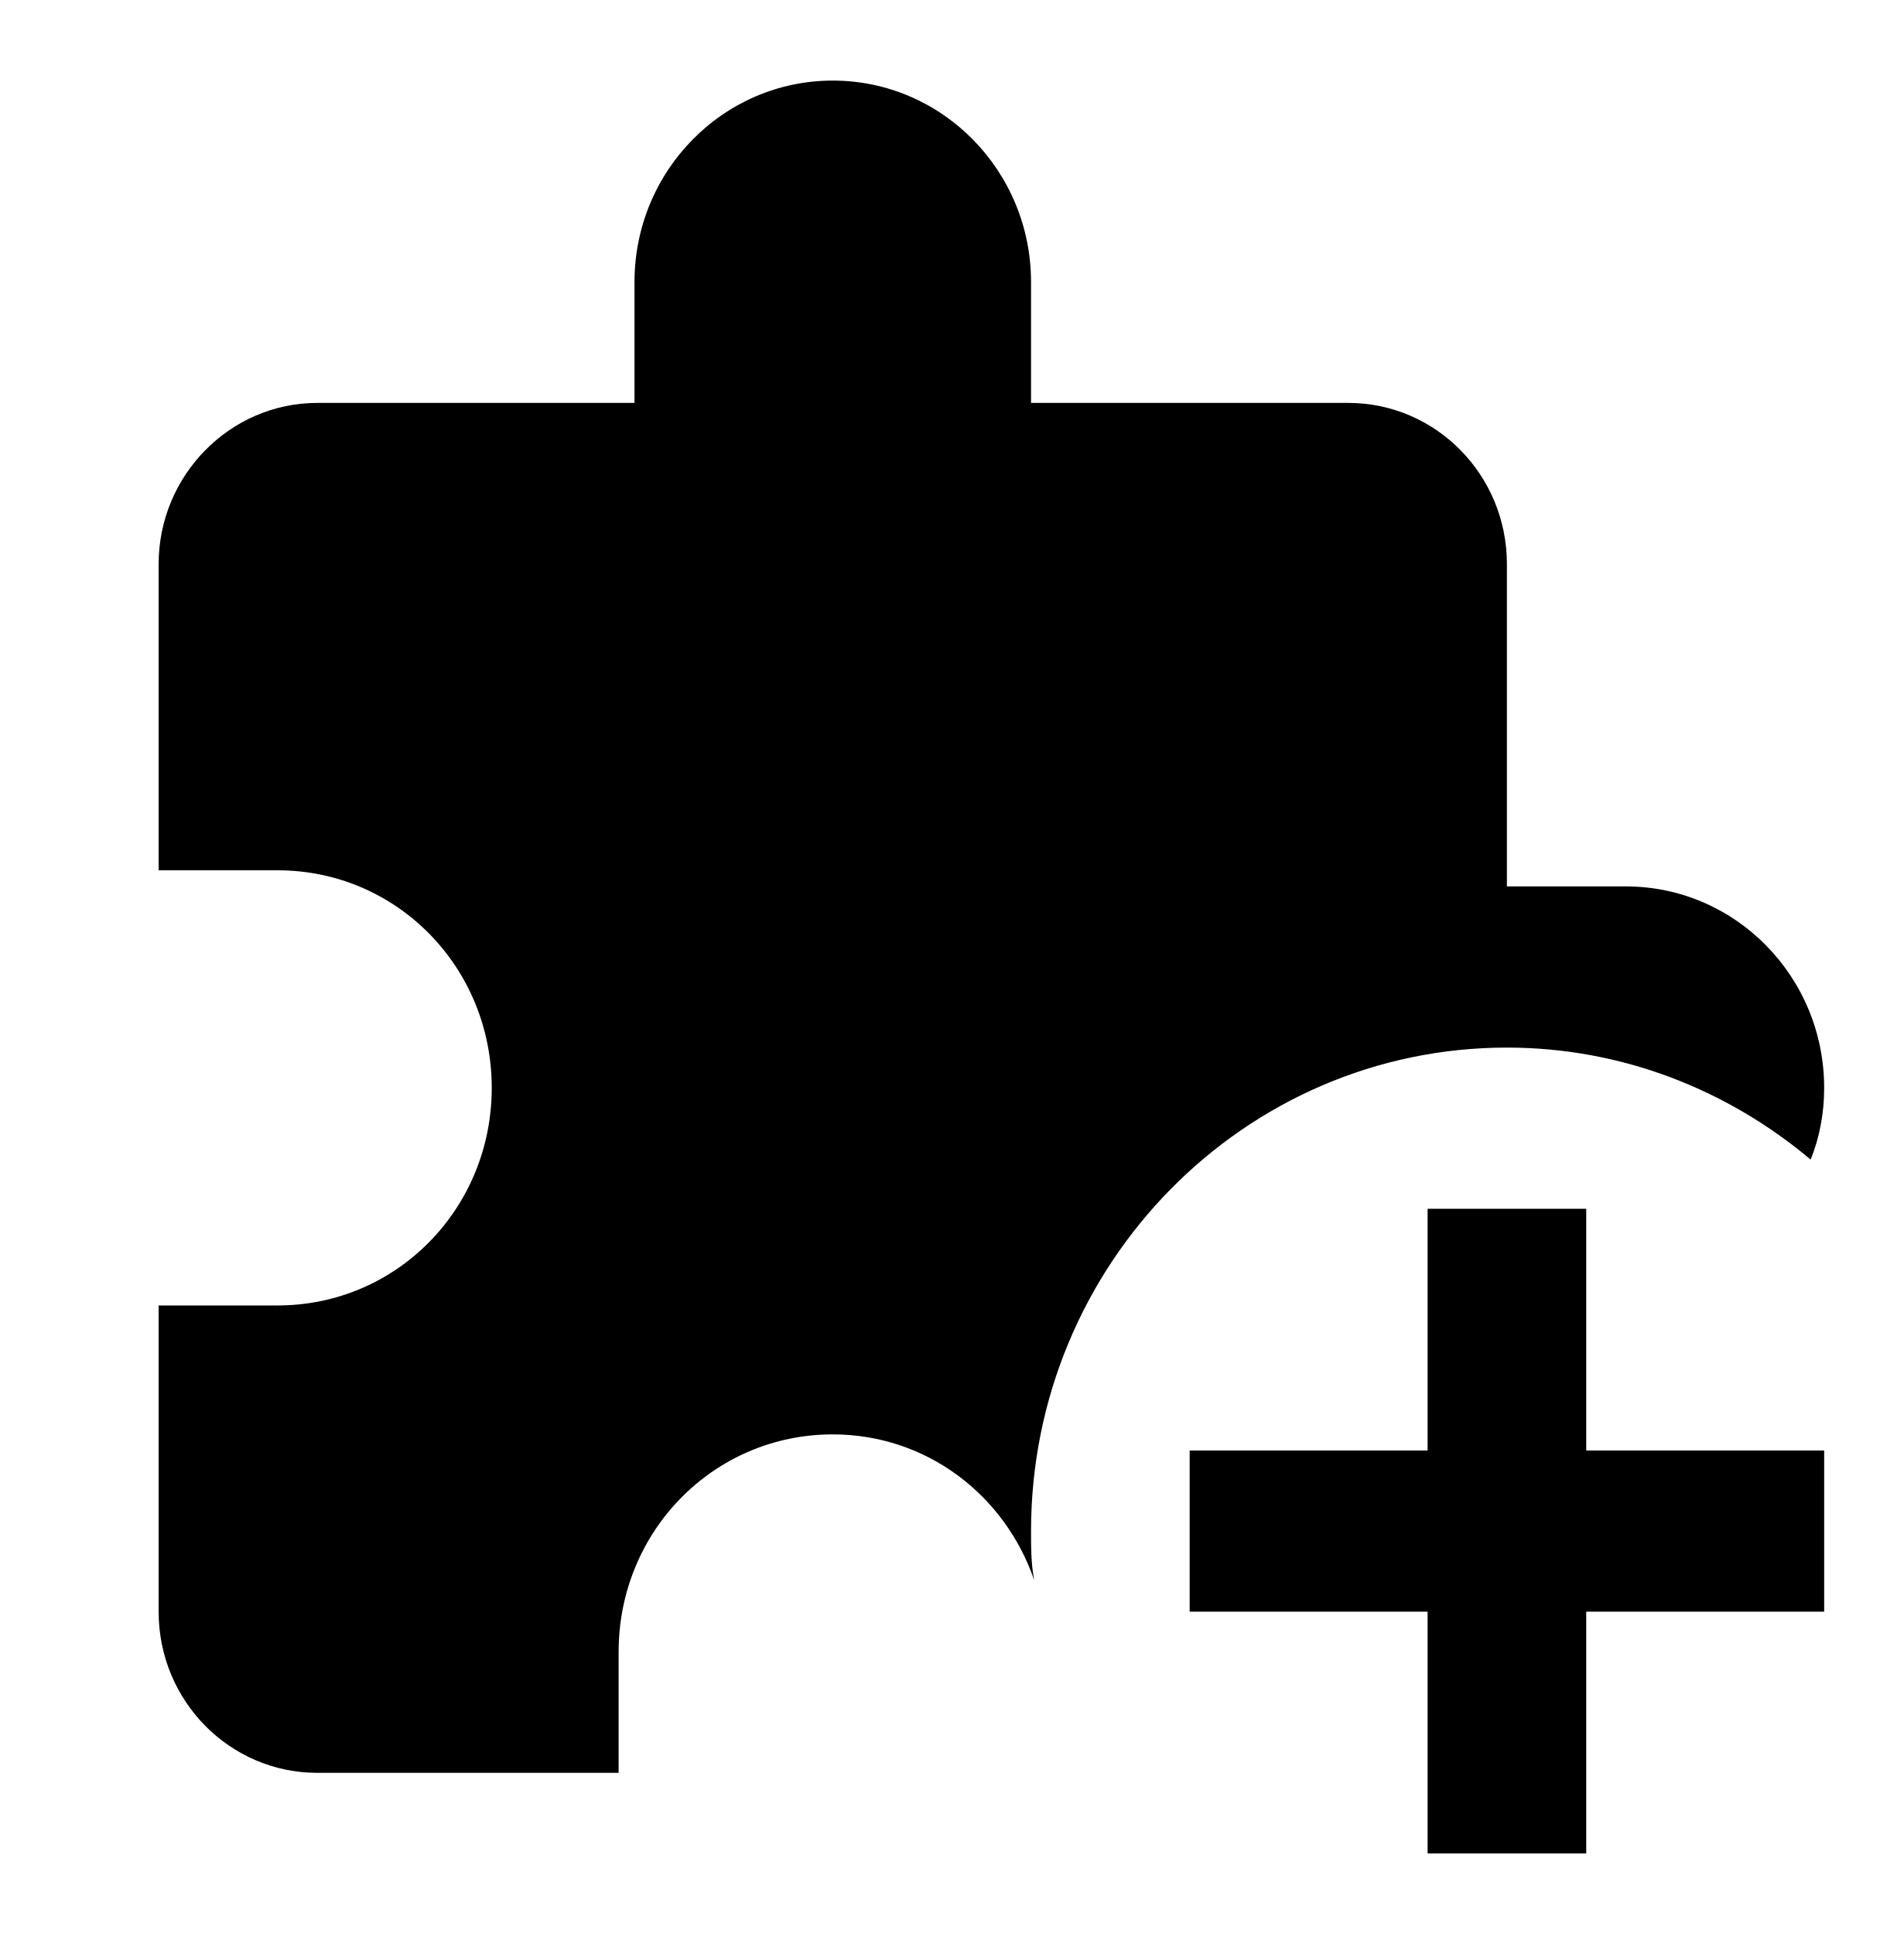
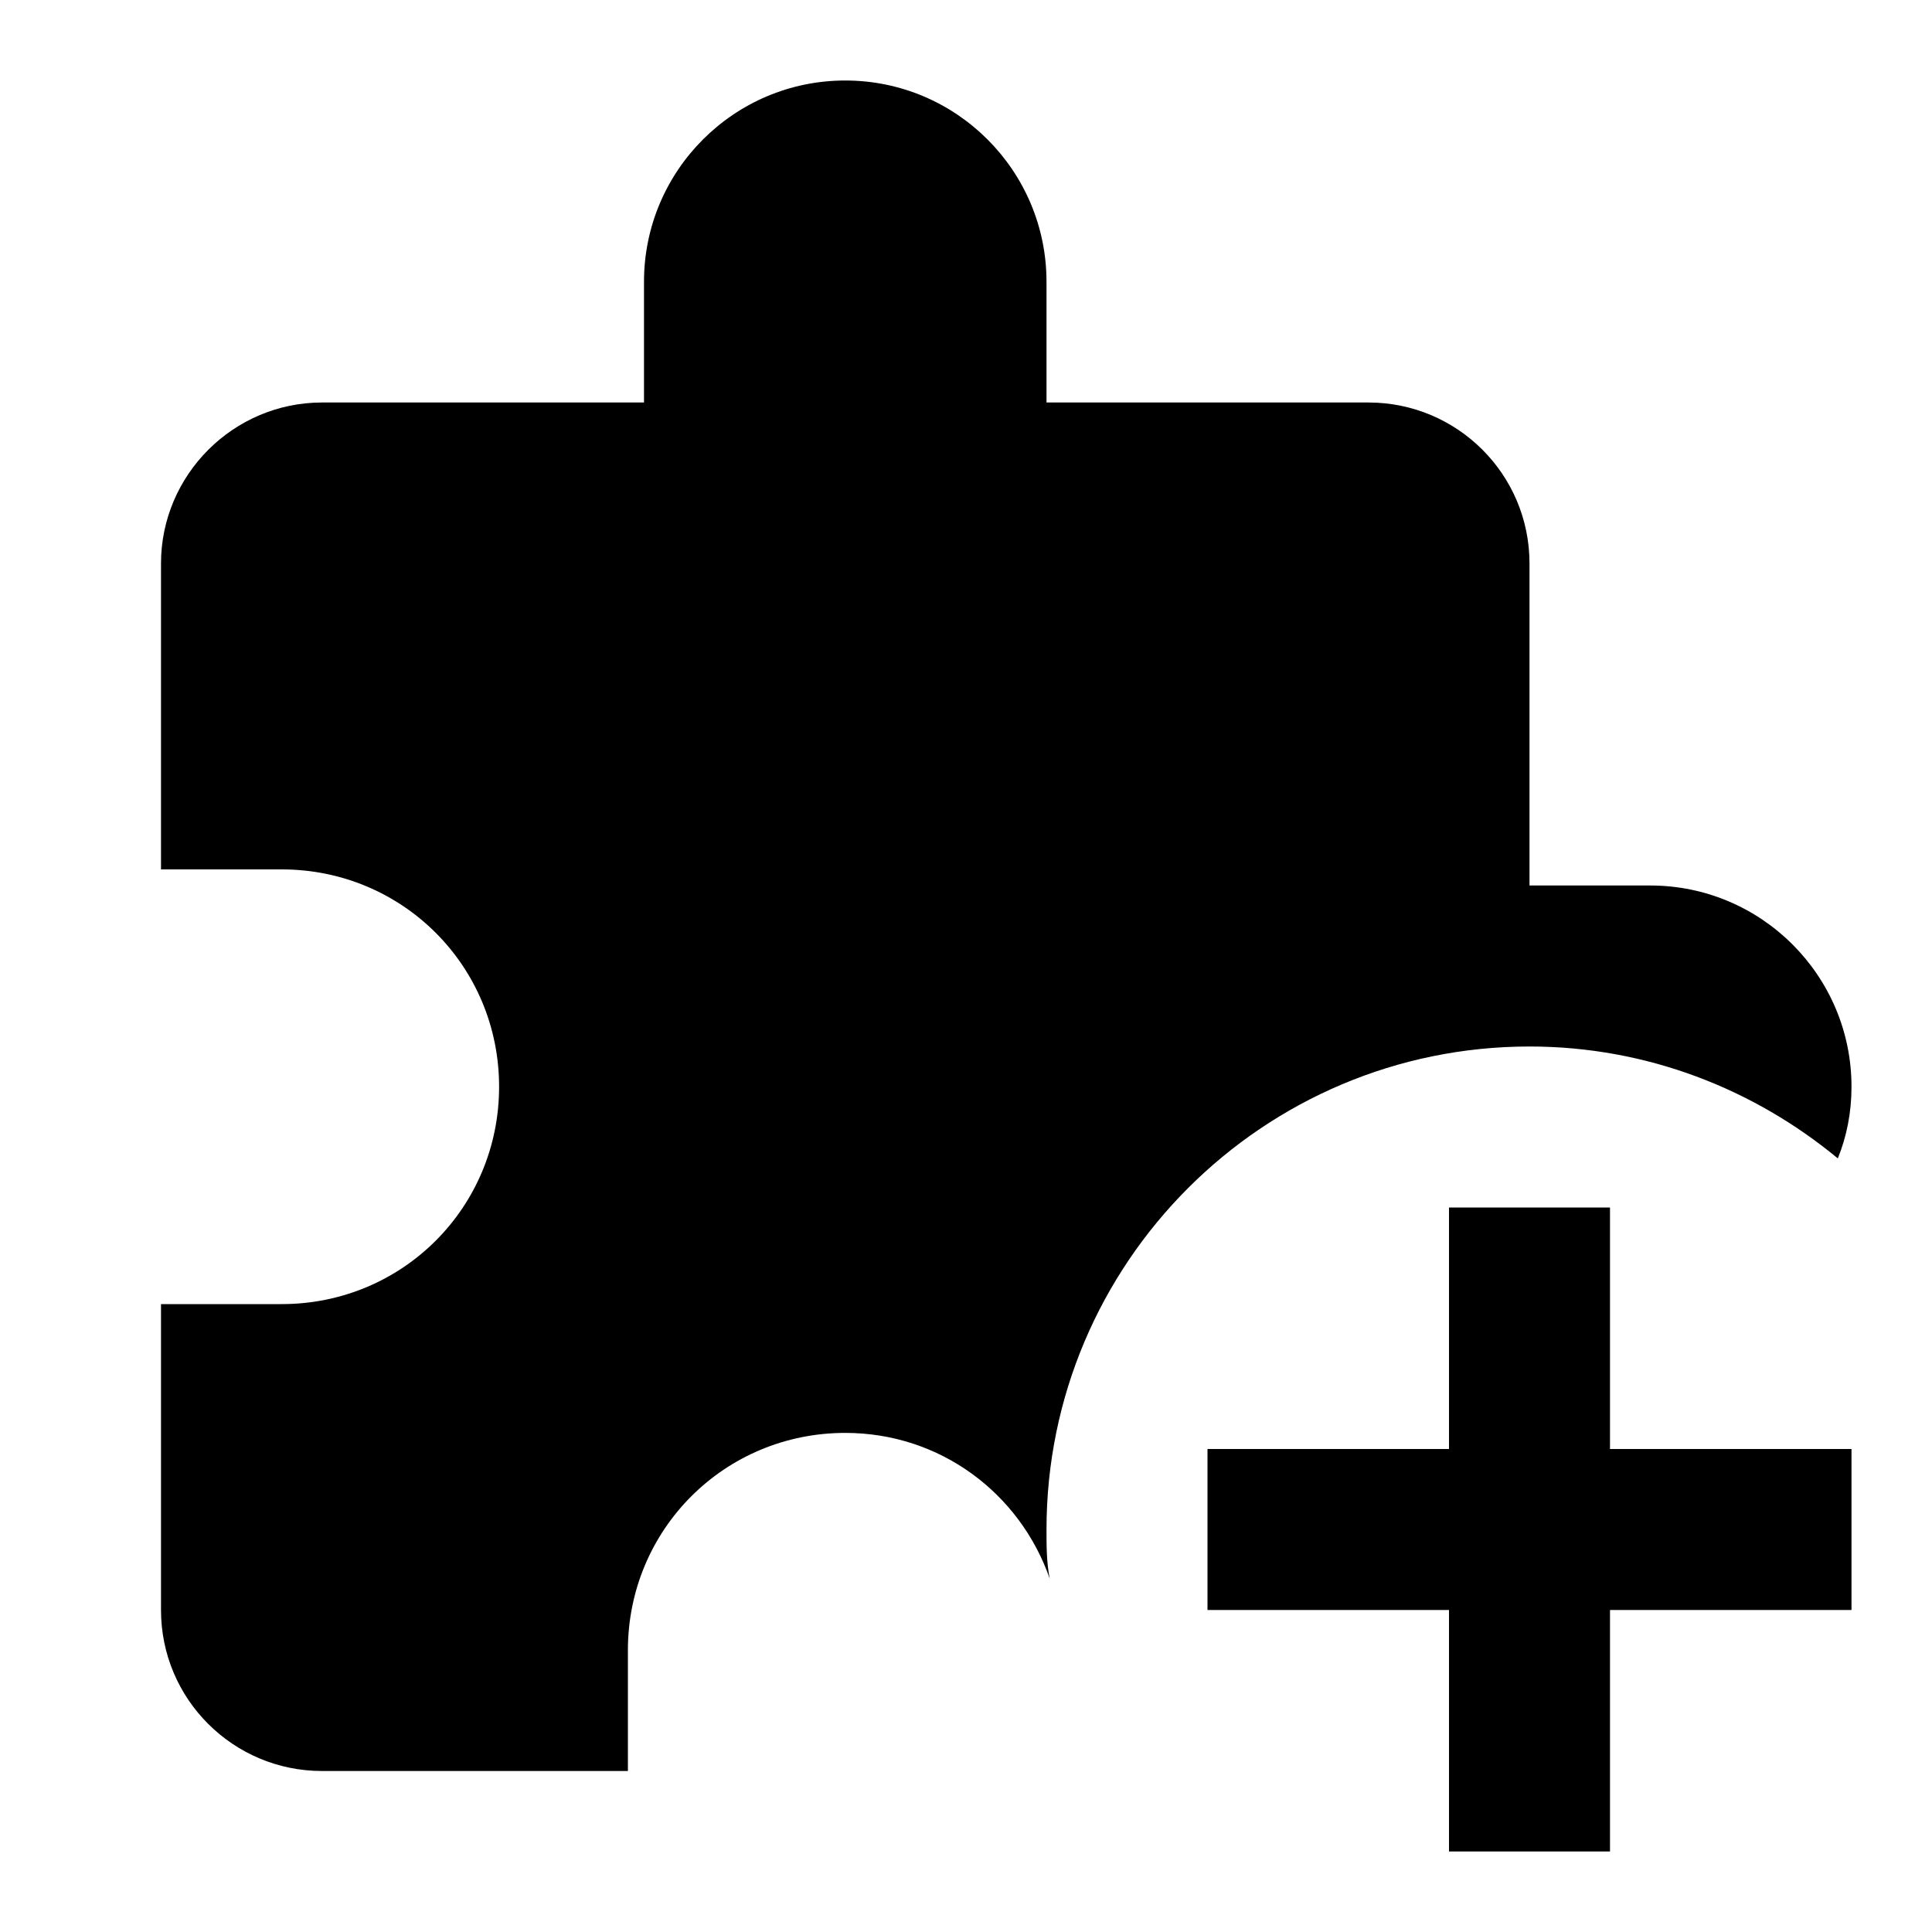
- <svg xmlns="http://www.w3.org/2000/svg" width="62" height="63" viewBox="0 0 62 63" fill="none">
-   <path d="M33.687 51.476C32.731 48.694 30.173 46.725 27.125 46.725C23.25 46.725 20.15 49.875 20.15 53.812V57.75H10.333C7.492 57.75 5.167 55.414 5.167 52.5V42.525H9.042C12.917 42.525 16.017 39.375 16.017 35.438C16.017 31.5 12.917 28.35 9.042 28.35H5.167V18.375C5.167 15.488 7.492 13.125 10.333 13.125H20.667V9.188C20.667 5.565 23.56 2.625 27.125 2.625C30.69 2.625 33.583 5.565 33.583 9.188V13.125H43.917C46.758 13.125 49.083 15.461 49.083 18.375V28.875H52.958C56.523 28.875 59.417 31.815 59.417 35.438C59.417 36.278 59.262 37.065 58.977 37.774C56.291 35.516 52.855 34.125 49.083 34.125C40.532 34.125 33.583 41.186 33.583 49.875C33.583 50.4 33.583 50.951 33.687 51.476ZM46.5 39.375V47.25H38.75V52.5H46.5V60.375H51.667V52.5H59.417V47.25H51.667V39.375H46.5Z" fill="black" />
+ <svg xmlns="http://www.w3.org/2000/svg" fill="#000000" viewBox="0 0 24 24">
+   <path d="M13.04 19.61C12.67 18.55 11.68 17.8 10.5 17.8C9 17.8 7.8 19 7.8 20.5V22H4C2.9 22 2 21.11 2 20V16.2H3.5C5 16.2 6.2 15 6.2 13.5S5 10.8 3.5 10.8H2V7C2 5.9 2.9 5 4 5H8V3.5C8 2.12 9.12 1 10.5 1S13 2.12 13 3.5V5H17C18.1 5 19 5.89 19 7V11H20.5C21.88 11 23 12.12 23 13.5C23 13.82 22.94 14.12 22.83 14.39C21.79 13.53 20.46 13 19 13C15.69 13 13 15.69 13 19C13 19.2 13 19.41 13.04 19.61M18 15V18H15V20H18V23H20V20H23V18H20V15H18Z" />
</svg>
